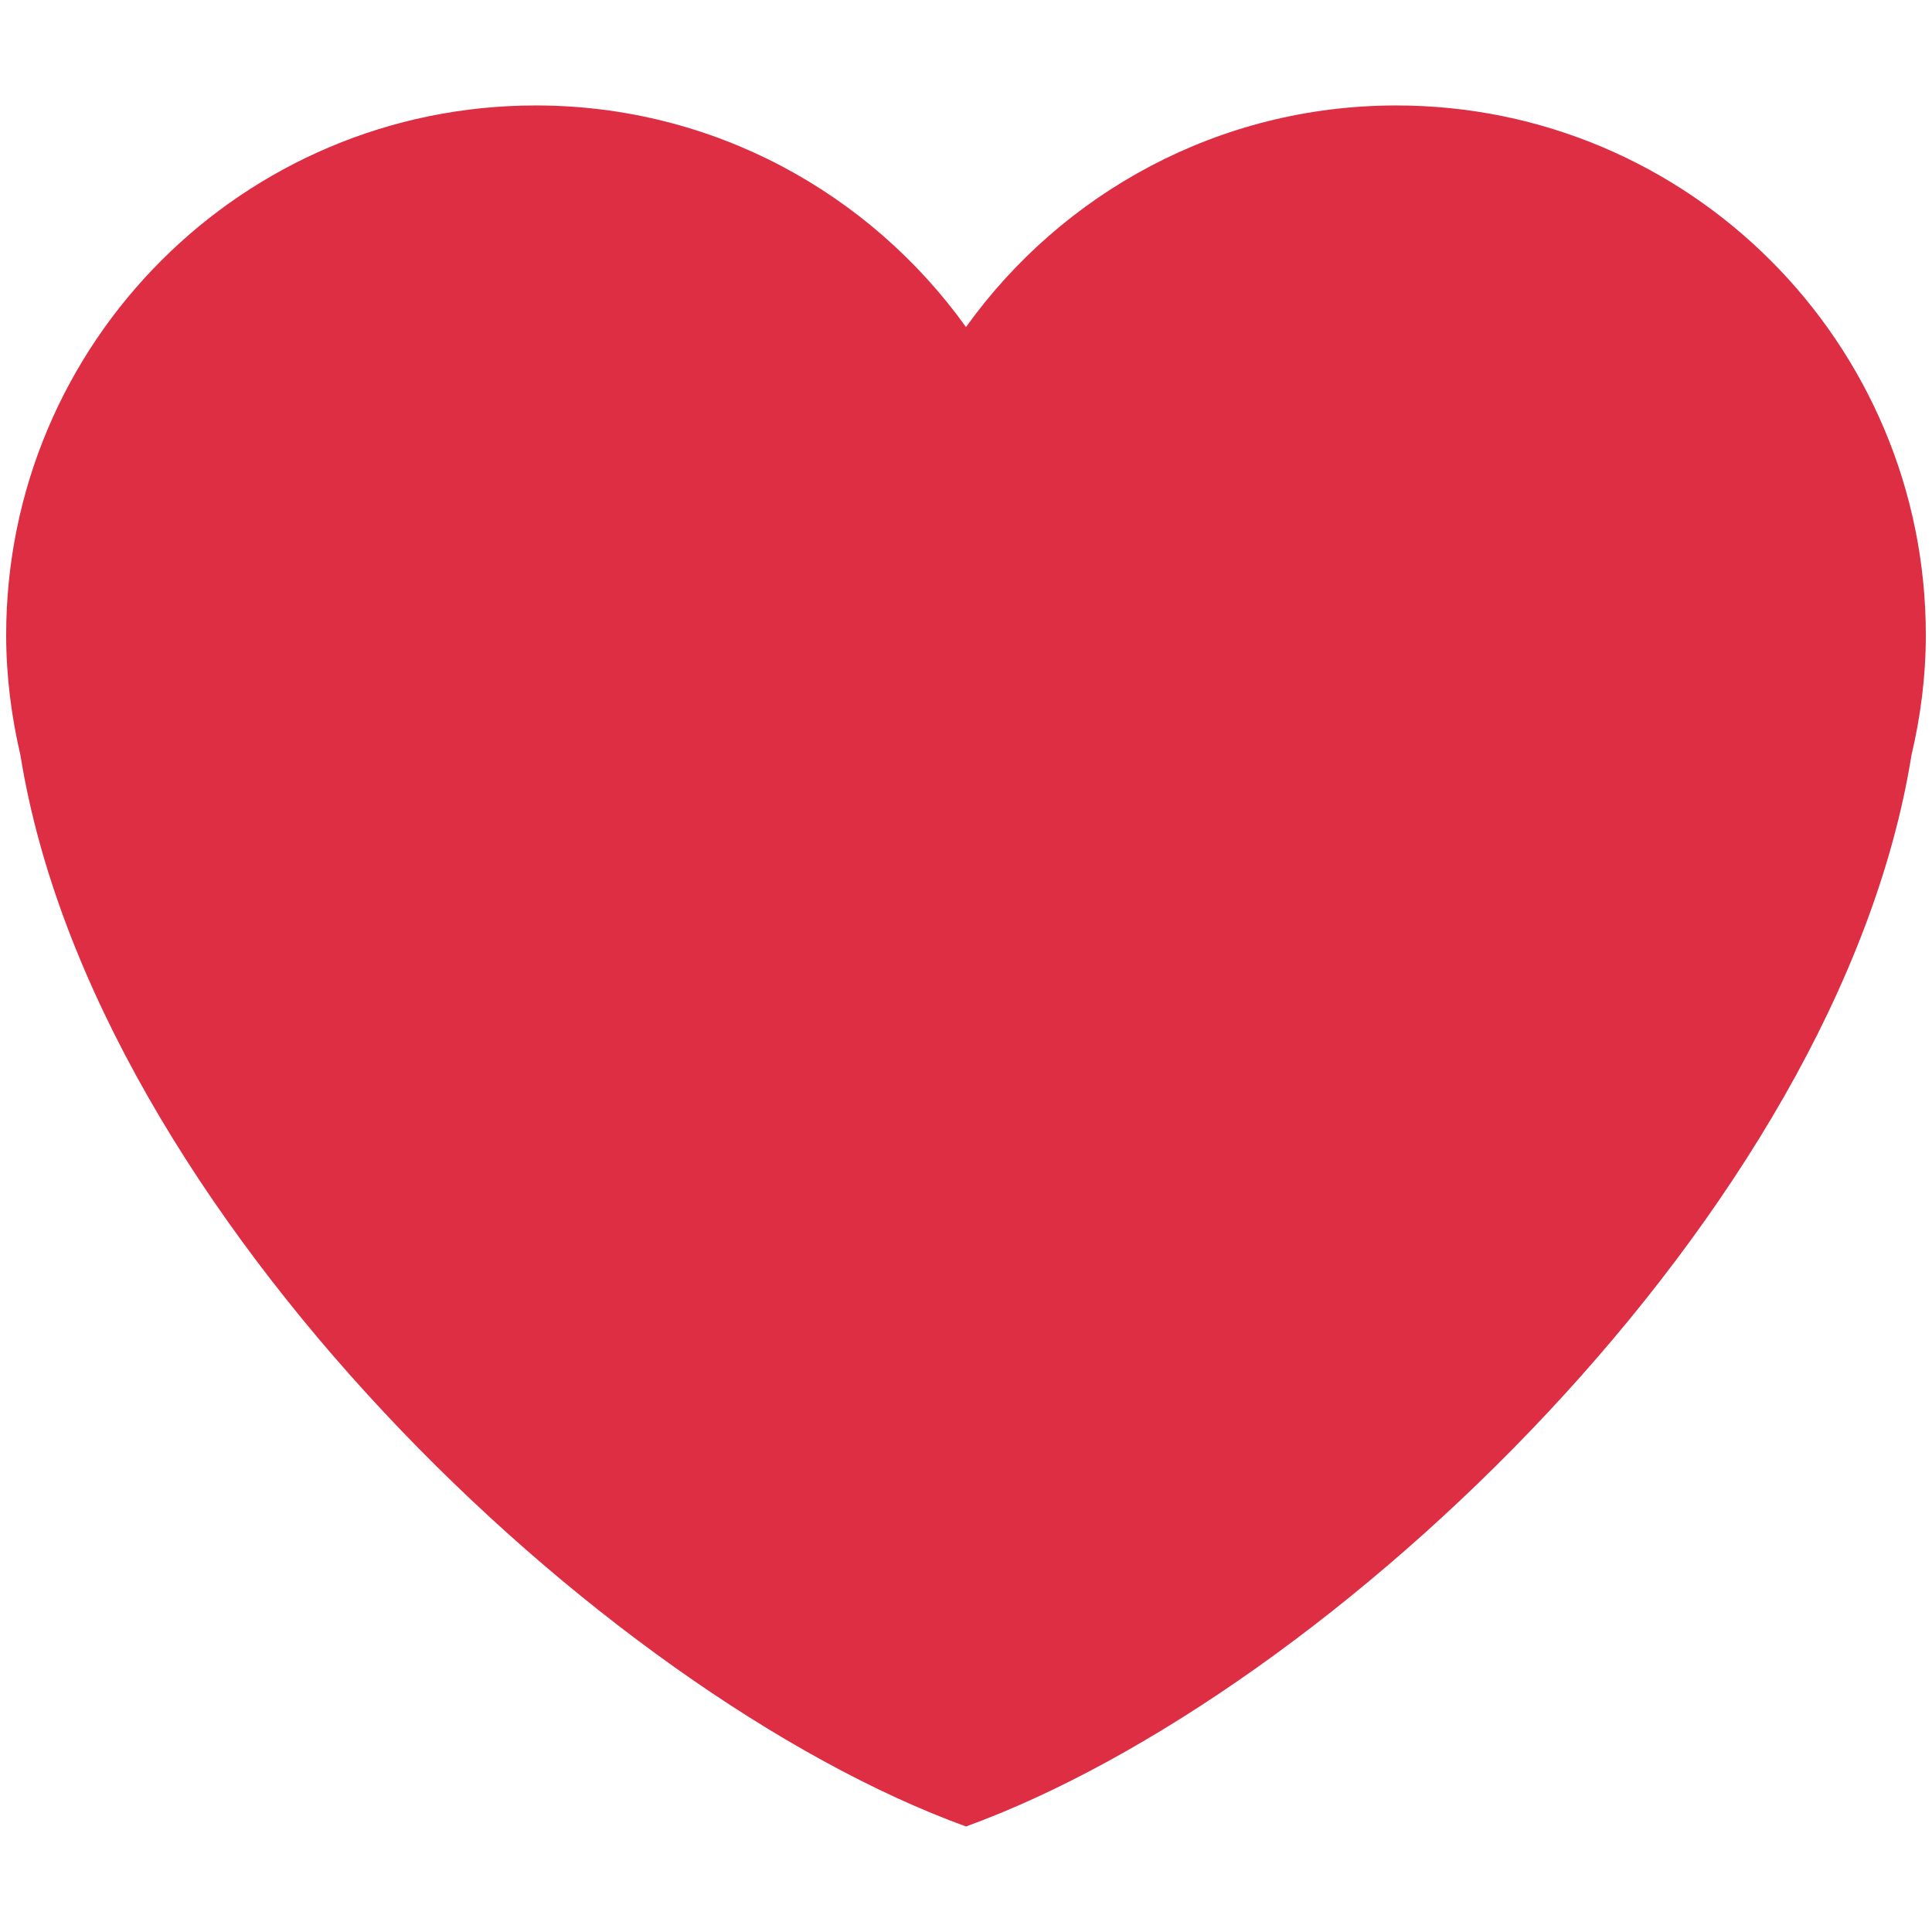
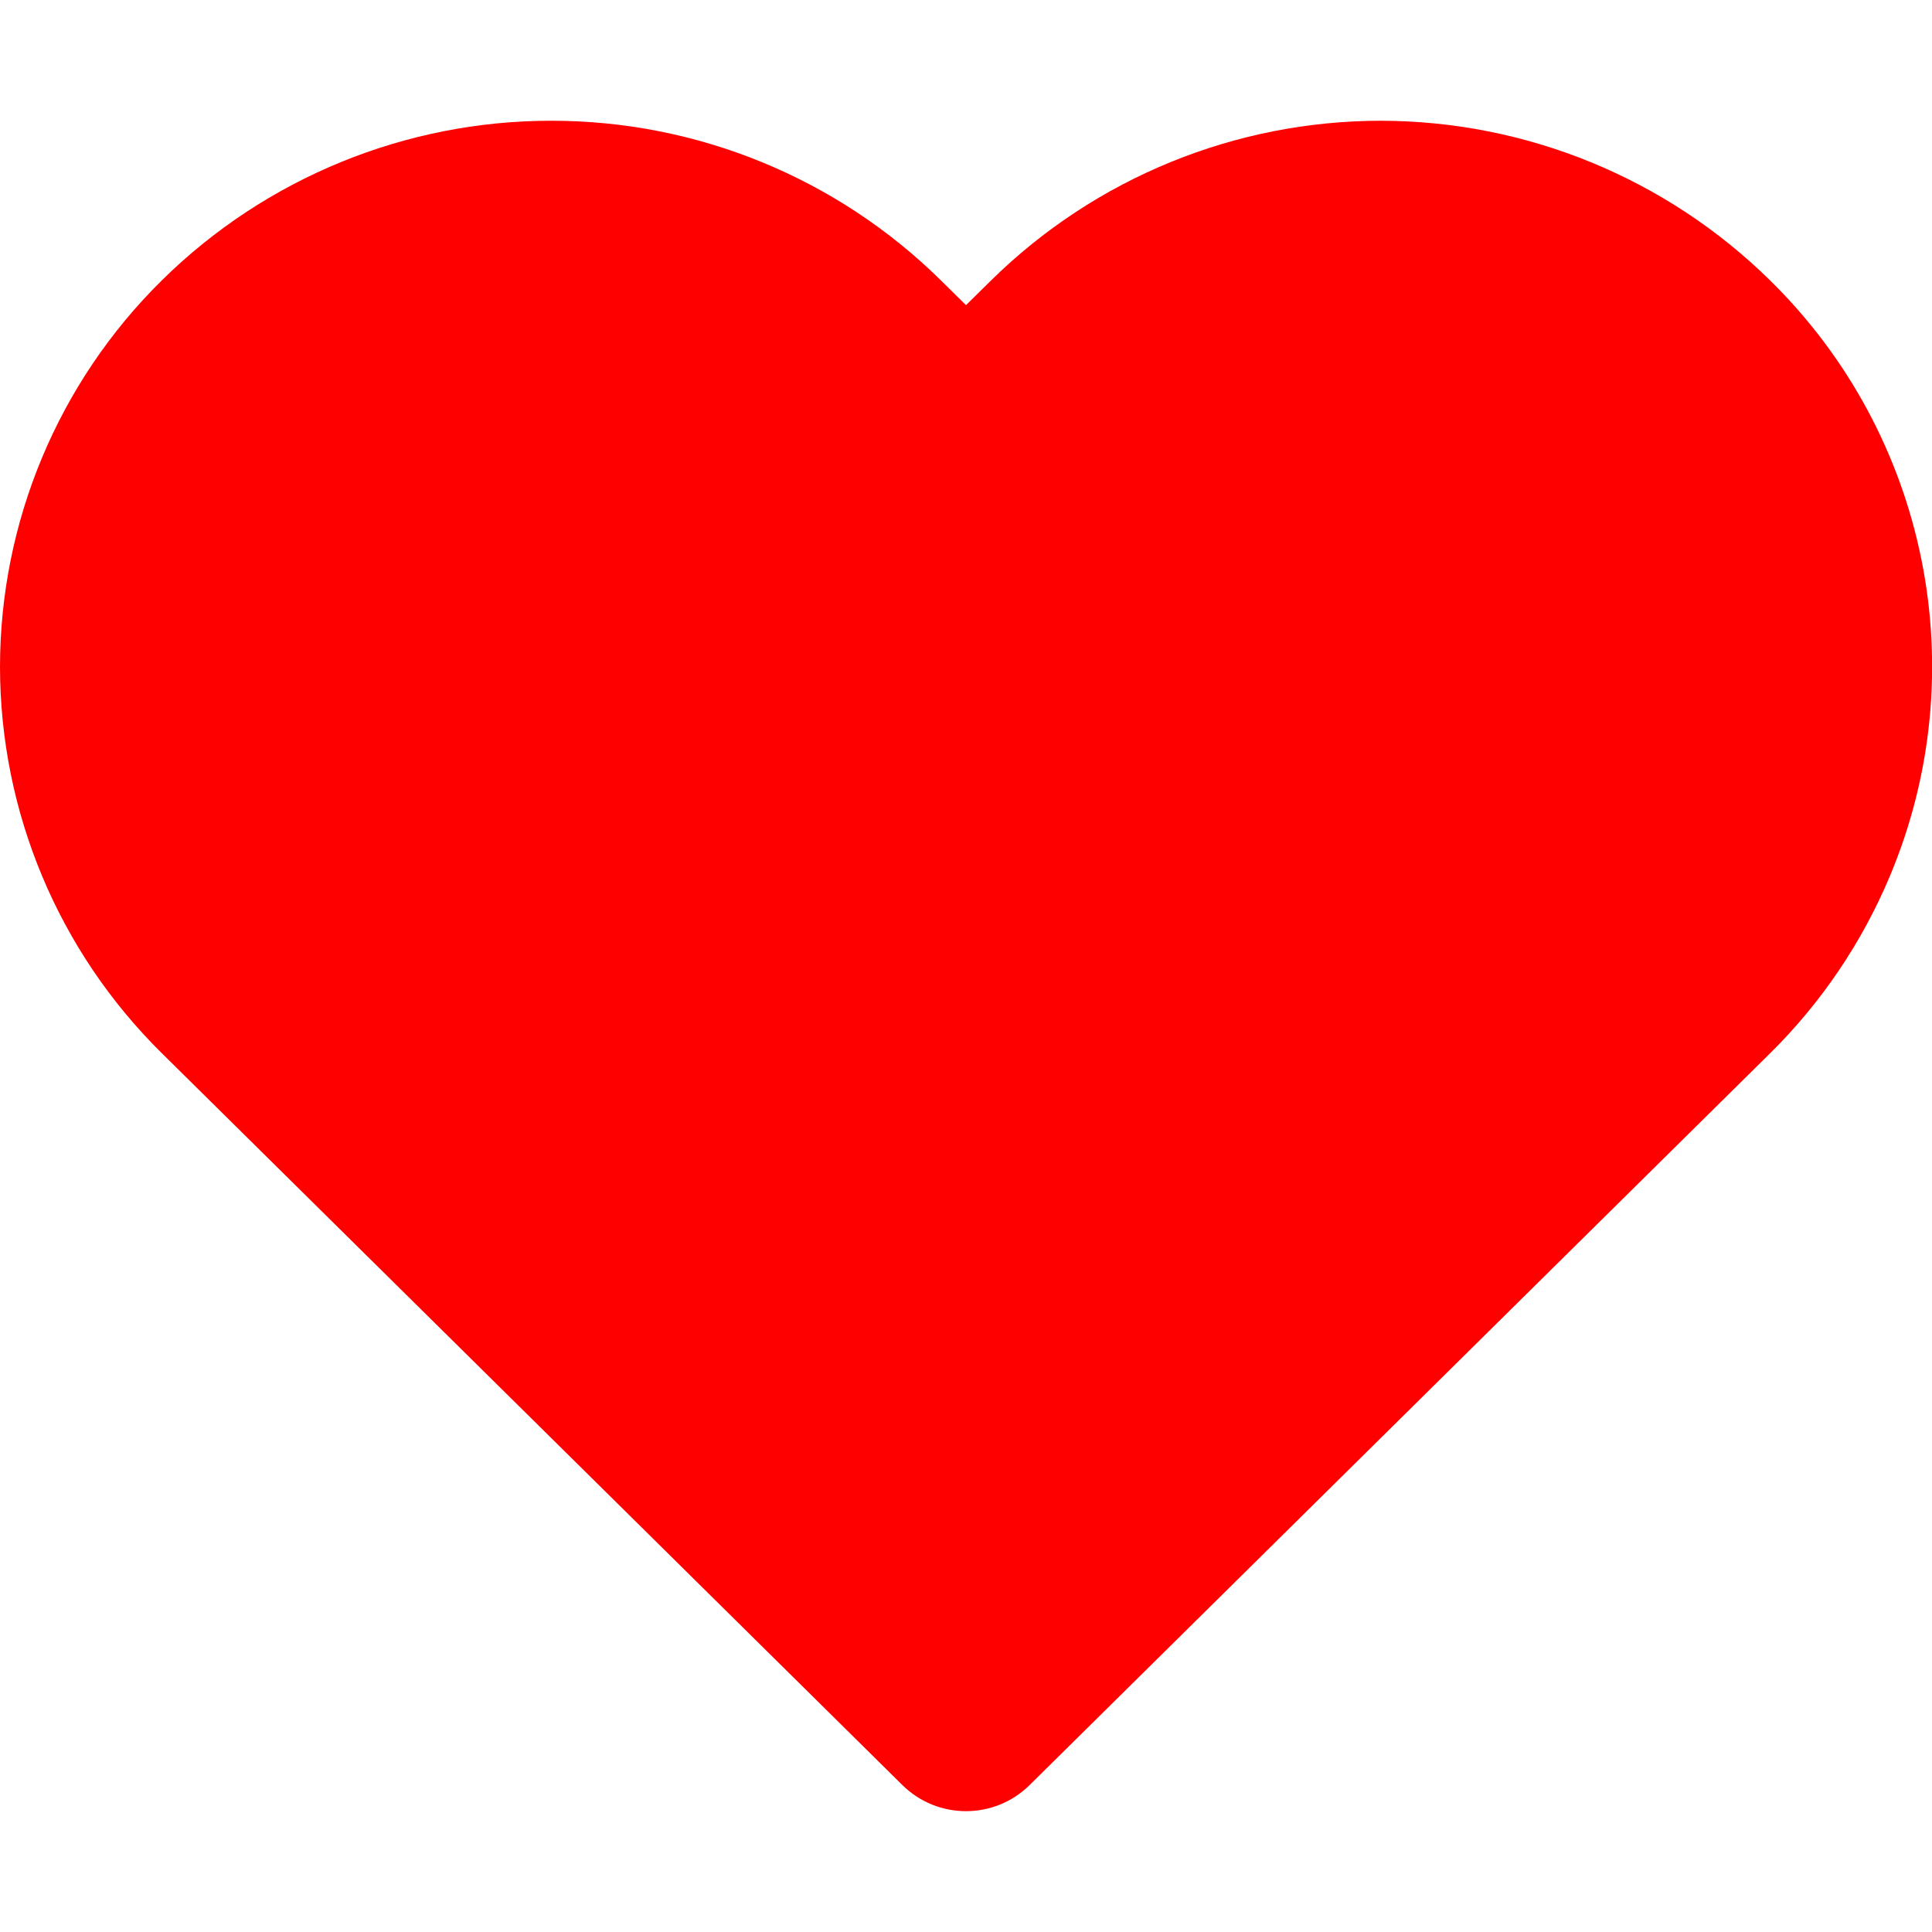
- <svg xmlns="http://www.w3.org/2000/svg" width="800px" height="800px" viewBox="0 0 36 36" aria-hidden="true" role="img" class="iconify iconify--twemoji" preserveAspectRatio="xMidYMid meet">
-   <path fill="#DD2E44" d="M35.885 11.833c0-5.45-4.418-9.868-9.867-9.868c-3.308 0-6.227 1.633-8.018 4.129c-1.791-2.496-4.71-4.129-8.017-4.129c-5.45 0-9.868 4.417-9.868 9.868c0 .772.098 1.52.266 2.241C1.751 22.587 11.216 31.568 18 34.034c6.783-2.466 16.249-11.447 17.617-19.959c.17-.721.268-1.469.268-2.242z" />
+ <svg xmlns="http://www.w3.org/2000/svg" width="800px" height="800px" viewBox="0 0 16 16" fill="none">
+   <g id="SVGRepo_bgCarrier" stroke-width="0" />
+   <g id="SVGRepo_tracerCarrier" stroke-linecap="round" stroke-linejoin="round" />
+   <g id="SVGRepo_iconCarrier">
+     <path fill="#ff0000" d="M11.434 1a4.604 4.604 0 00-3.226 1.322L8 2.527l-.208-.205A4.589 4.589 0 004.566 1 4.589 4.589 0 001.34 2.322 4.5 4.5 0 000 5.522a4.5 4.5 0 001.34 3.2l6.133 6.061a.75.75 0 001.054 0l6.132-6.06a4.52 4.52 0 00.992-1.467 4.482 4.482 0 00-.992-4.934A4.604 4.604 0 0011.433 1z" />
+   </g>
</svg>
